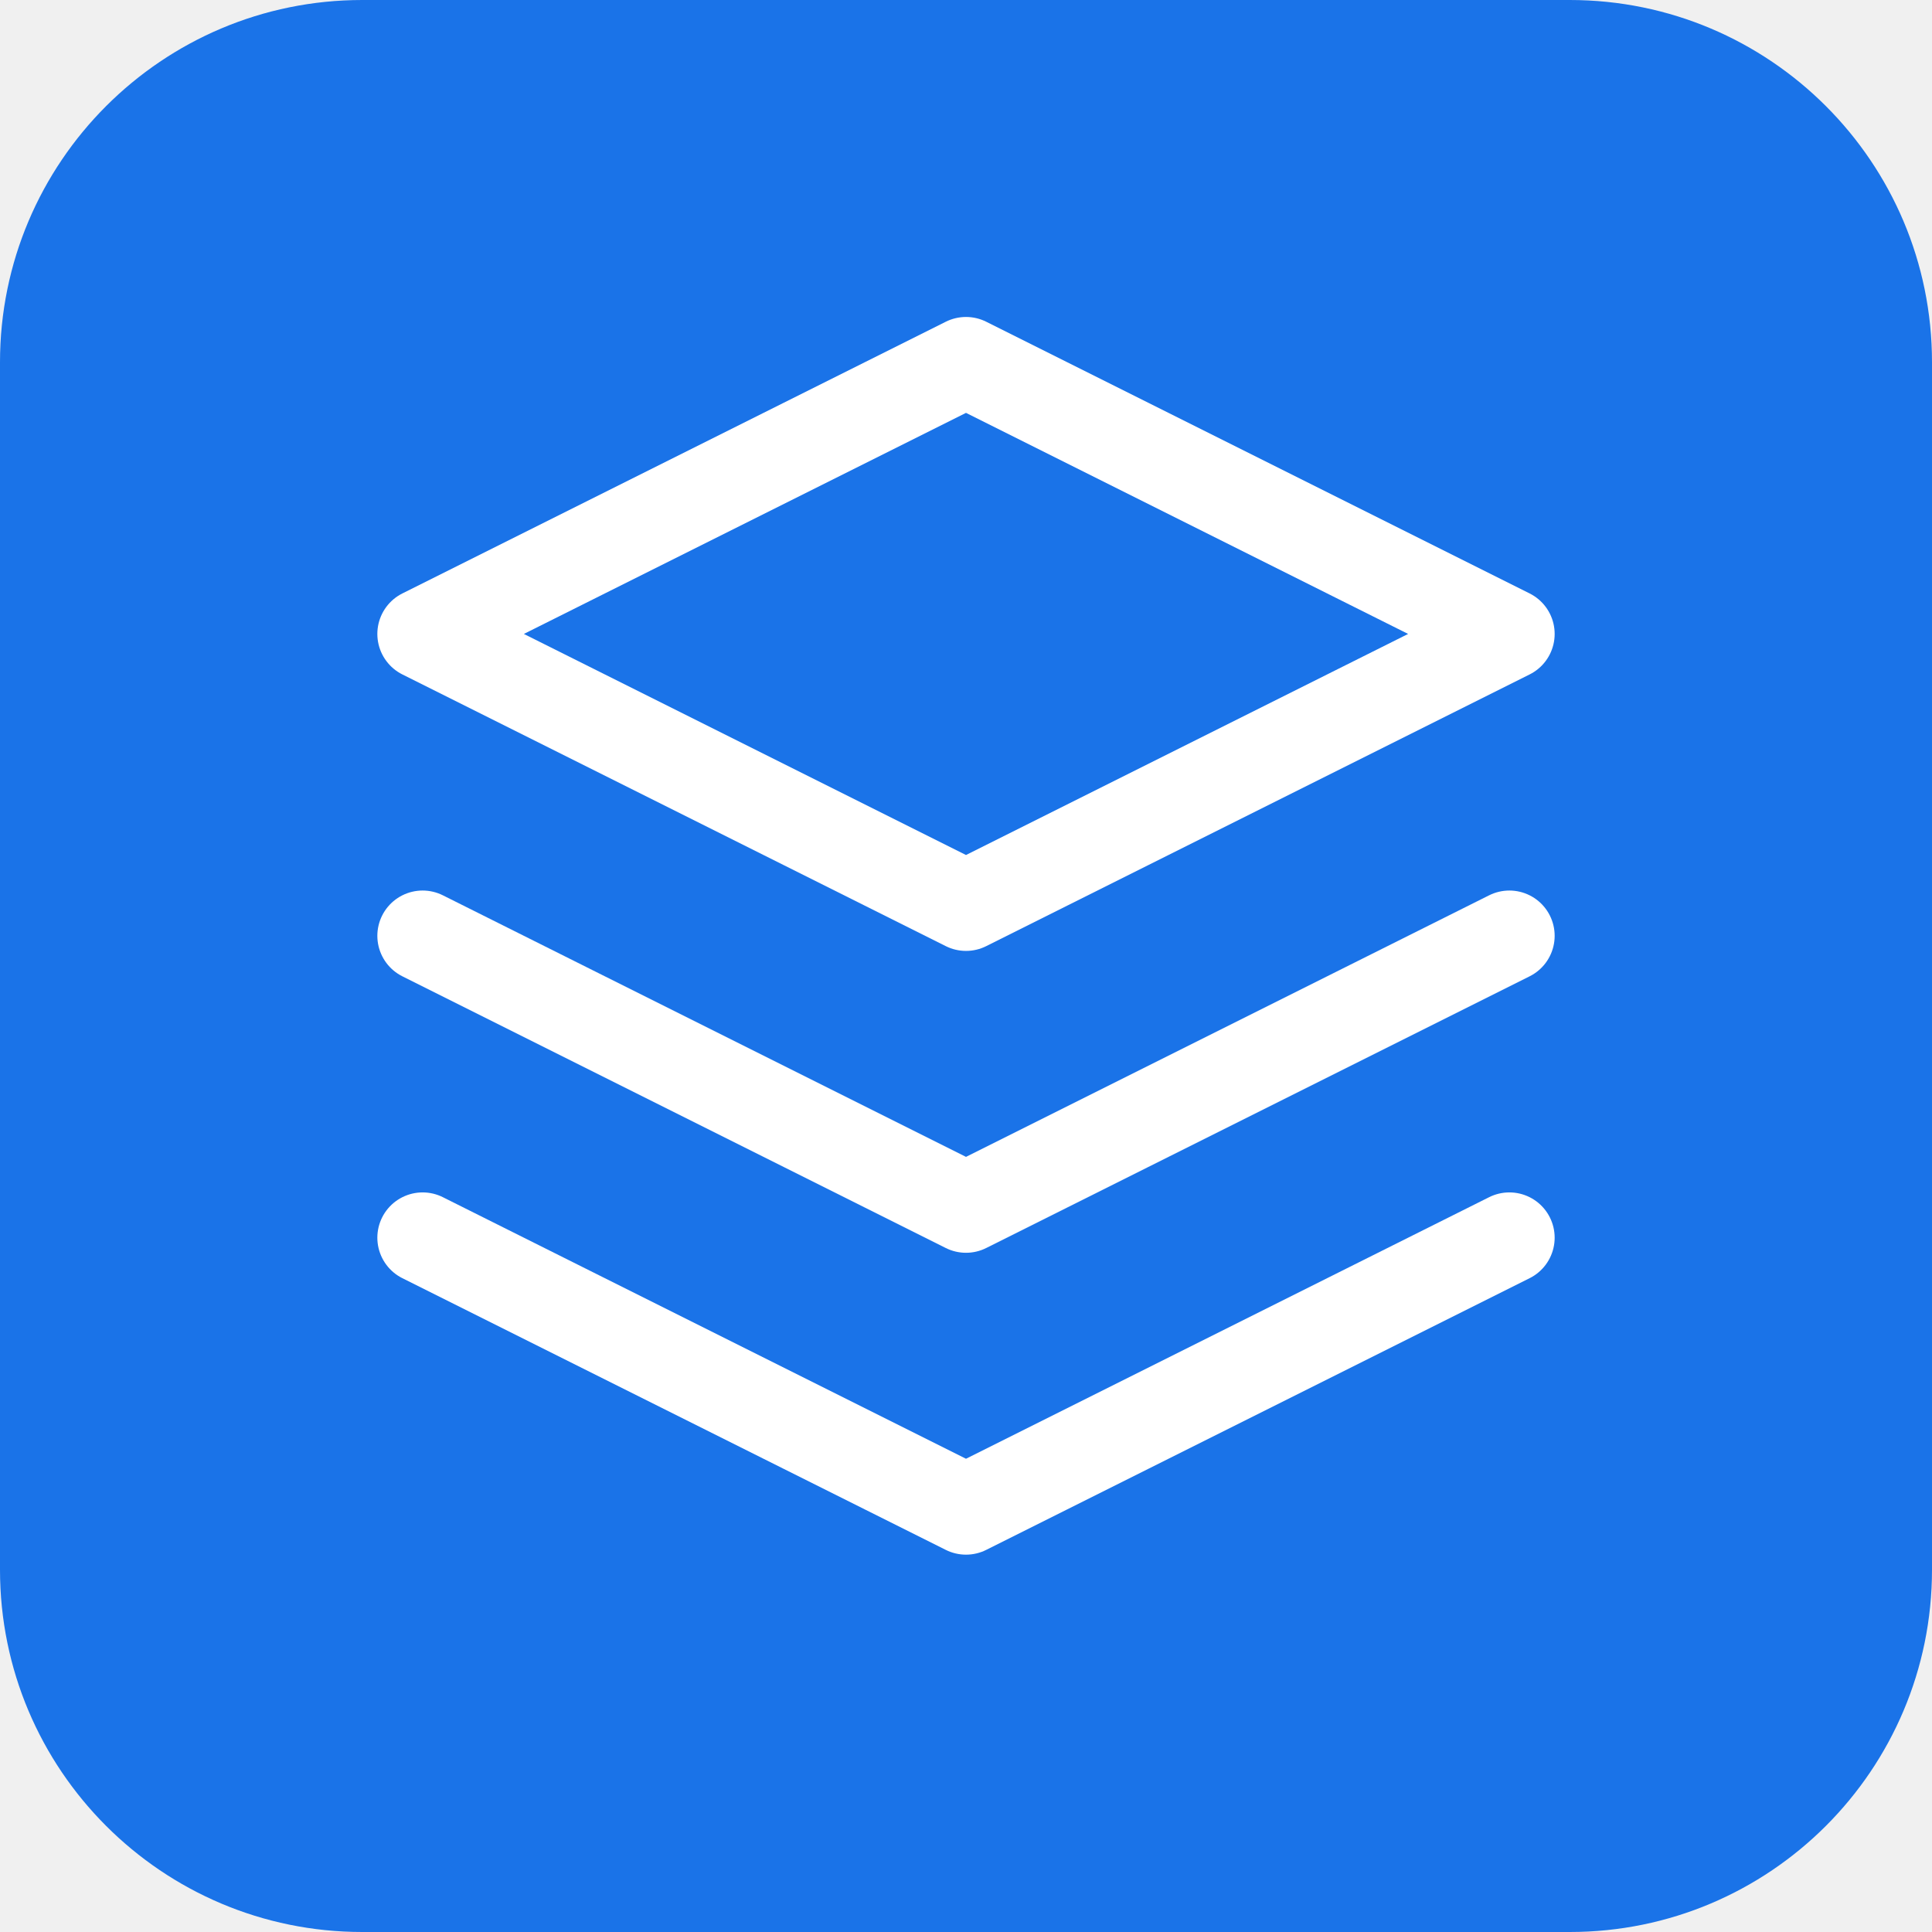
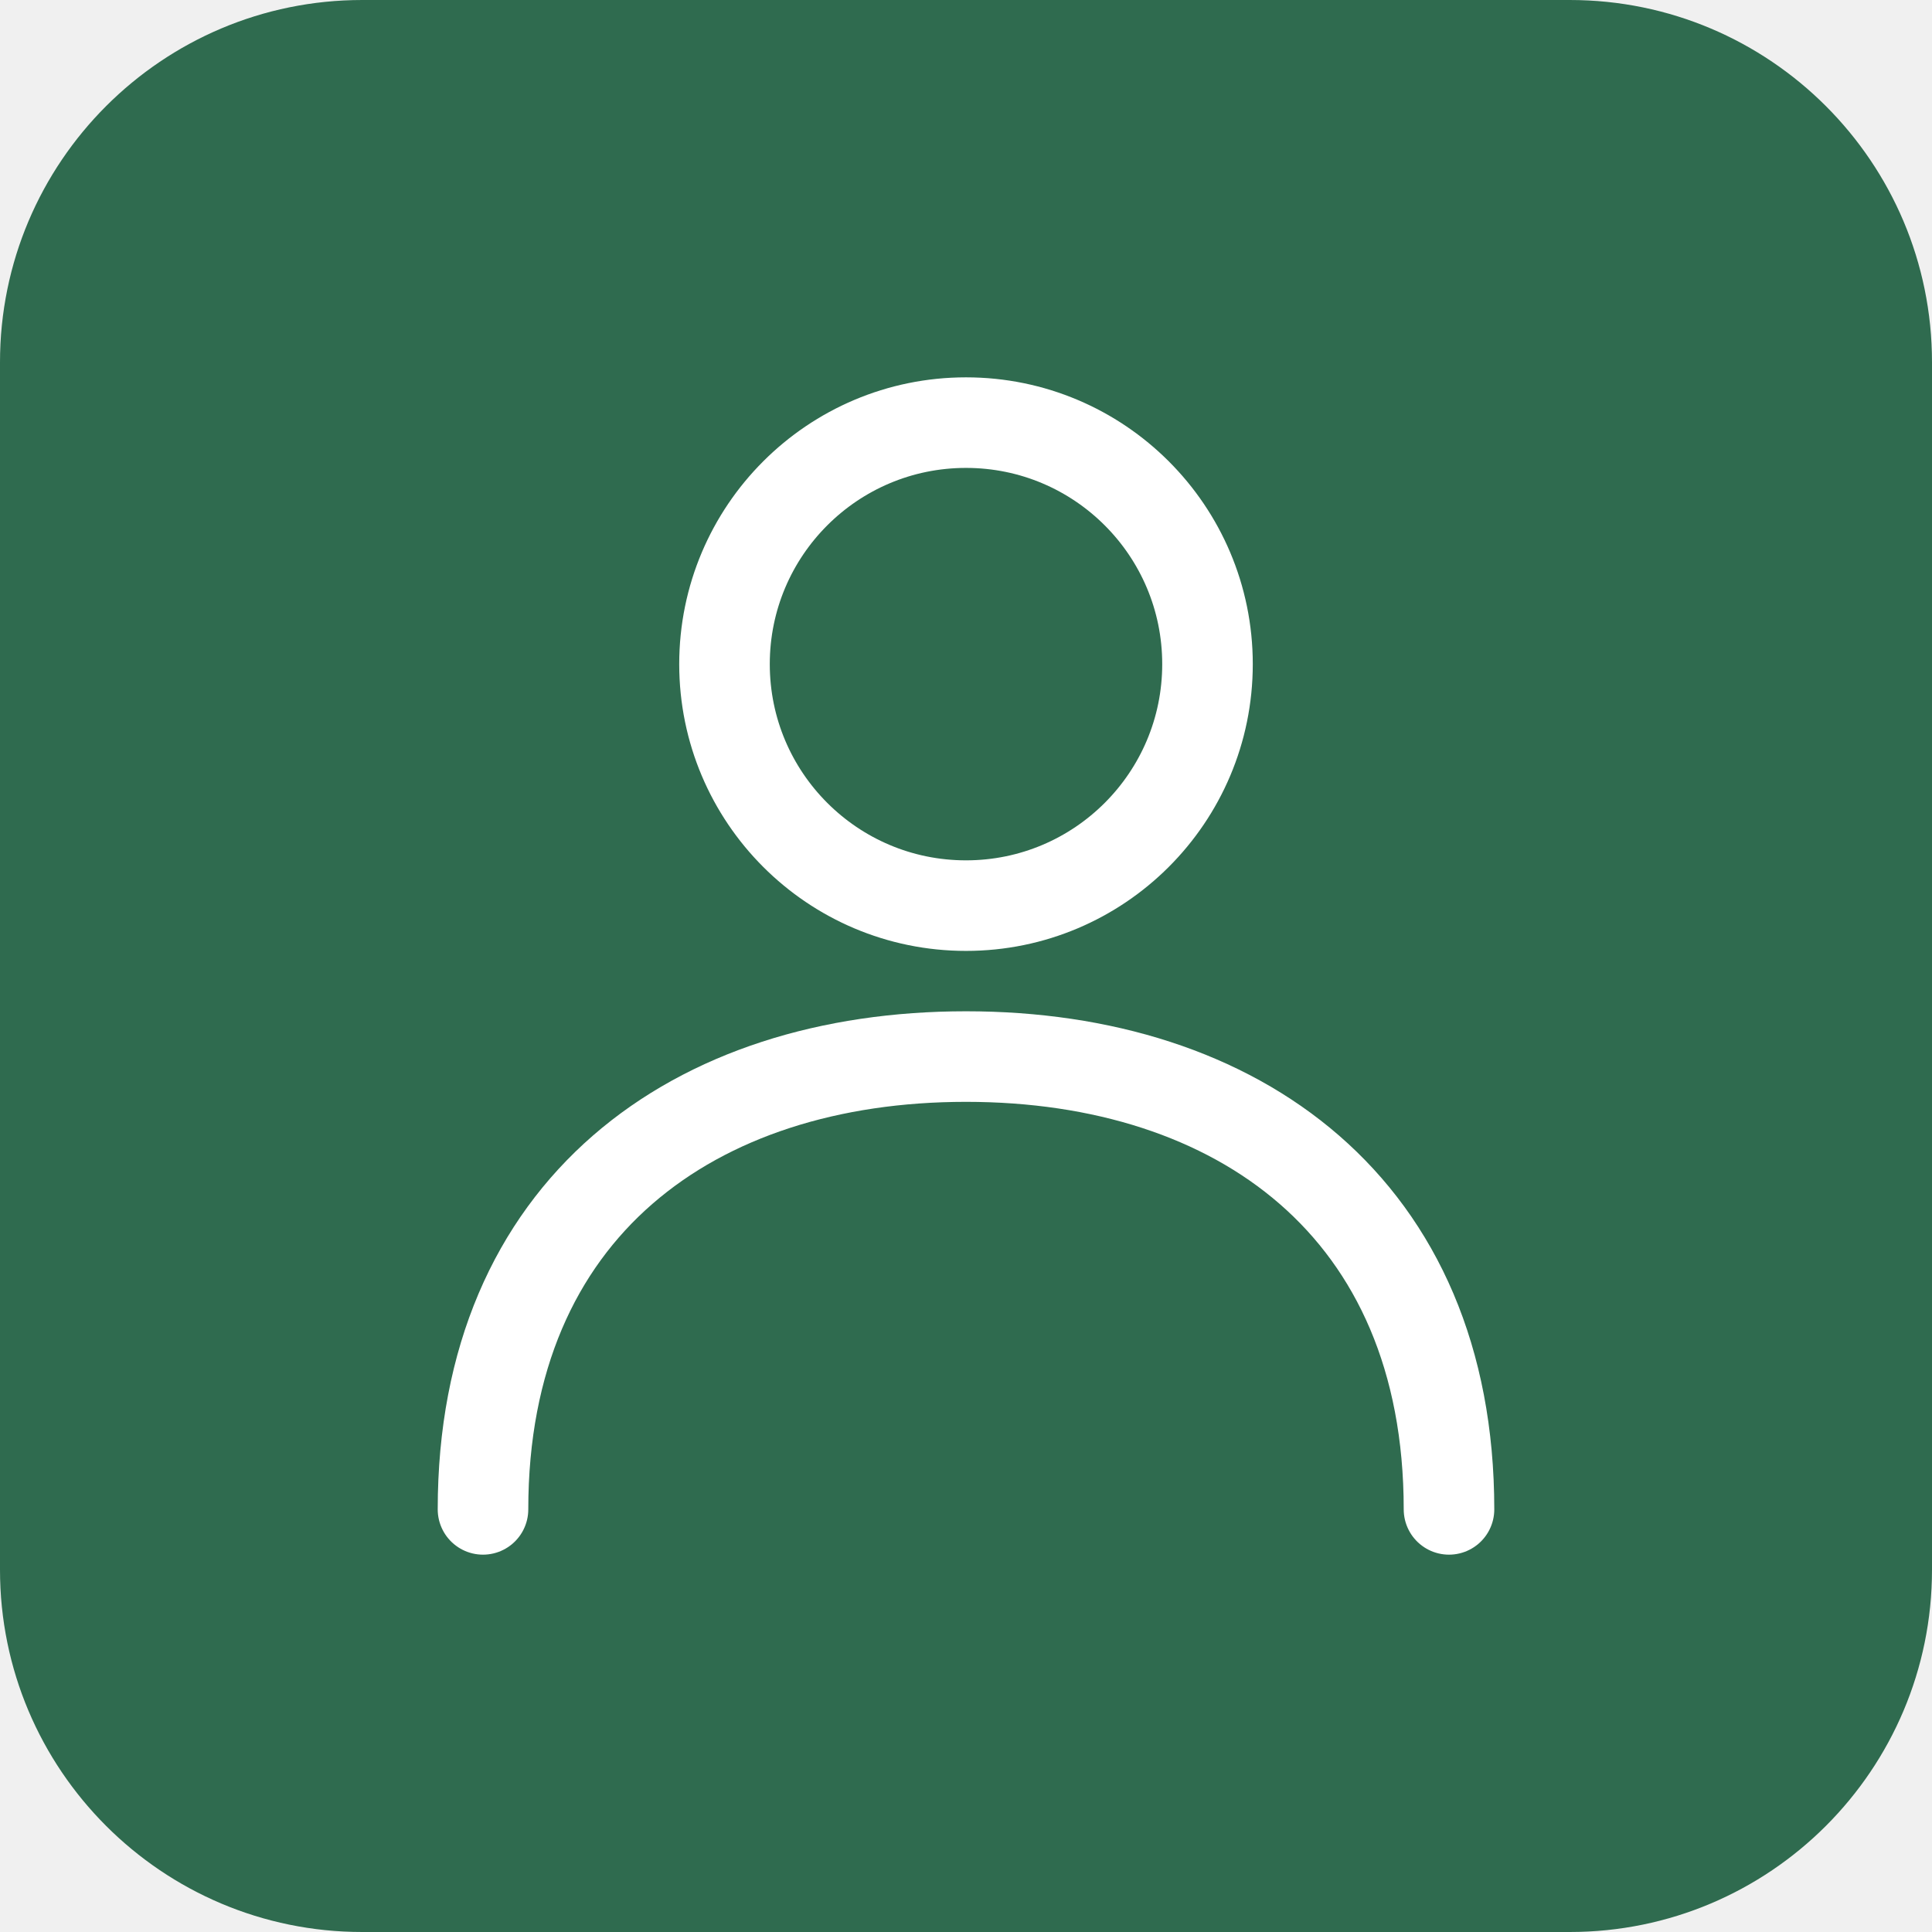
- <svg xmlns="http://www.w3.org/2000/svg" viewBox="0 0 64 64" width="64" height="64" role="img" aria-label="Container Registry">
-   <rect width="64" height="64" rx="12" fill="#1a73e8" />
-   <g fill="none" stroke="#ffffff" stroke-width="3" stroke-linejoin="round" stroke-linecap="round">
-     <path d="M32 12 L50 21 L32 30 L14 21 Z" />
-     <path d="M14 31 L32 40 L50 31" />
-     <path d="M14 41 L32 50 L50 41" />
+ <svg xmlns="http://www.w3.org/2000/svg" viewBox="0 0 64 64" width="64" height="64" role="img" aria-label="Artist Portal">
+   <rect width="64" height="64" rx="12" fill="#2F6B4F" />
+   <g fill="none" stroke="#ffffff" stroke-width="3" stroke-linecap="round" stroke-linejoin="round">
+     <circle cx="32" cy="22" r="8" />
+     <path d="M16 50 C16 40 23 35 32 35 C41 35 48 40 48 50" />
  </g>
</svg>
